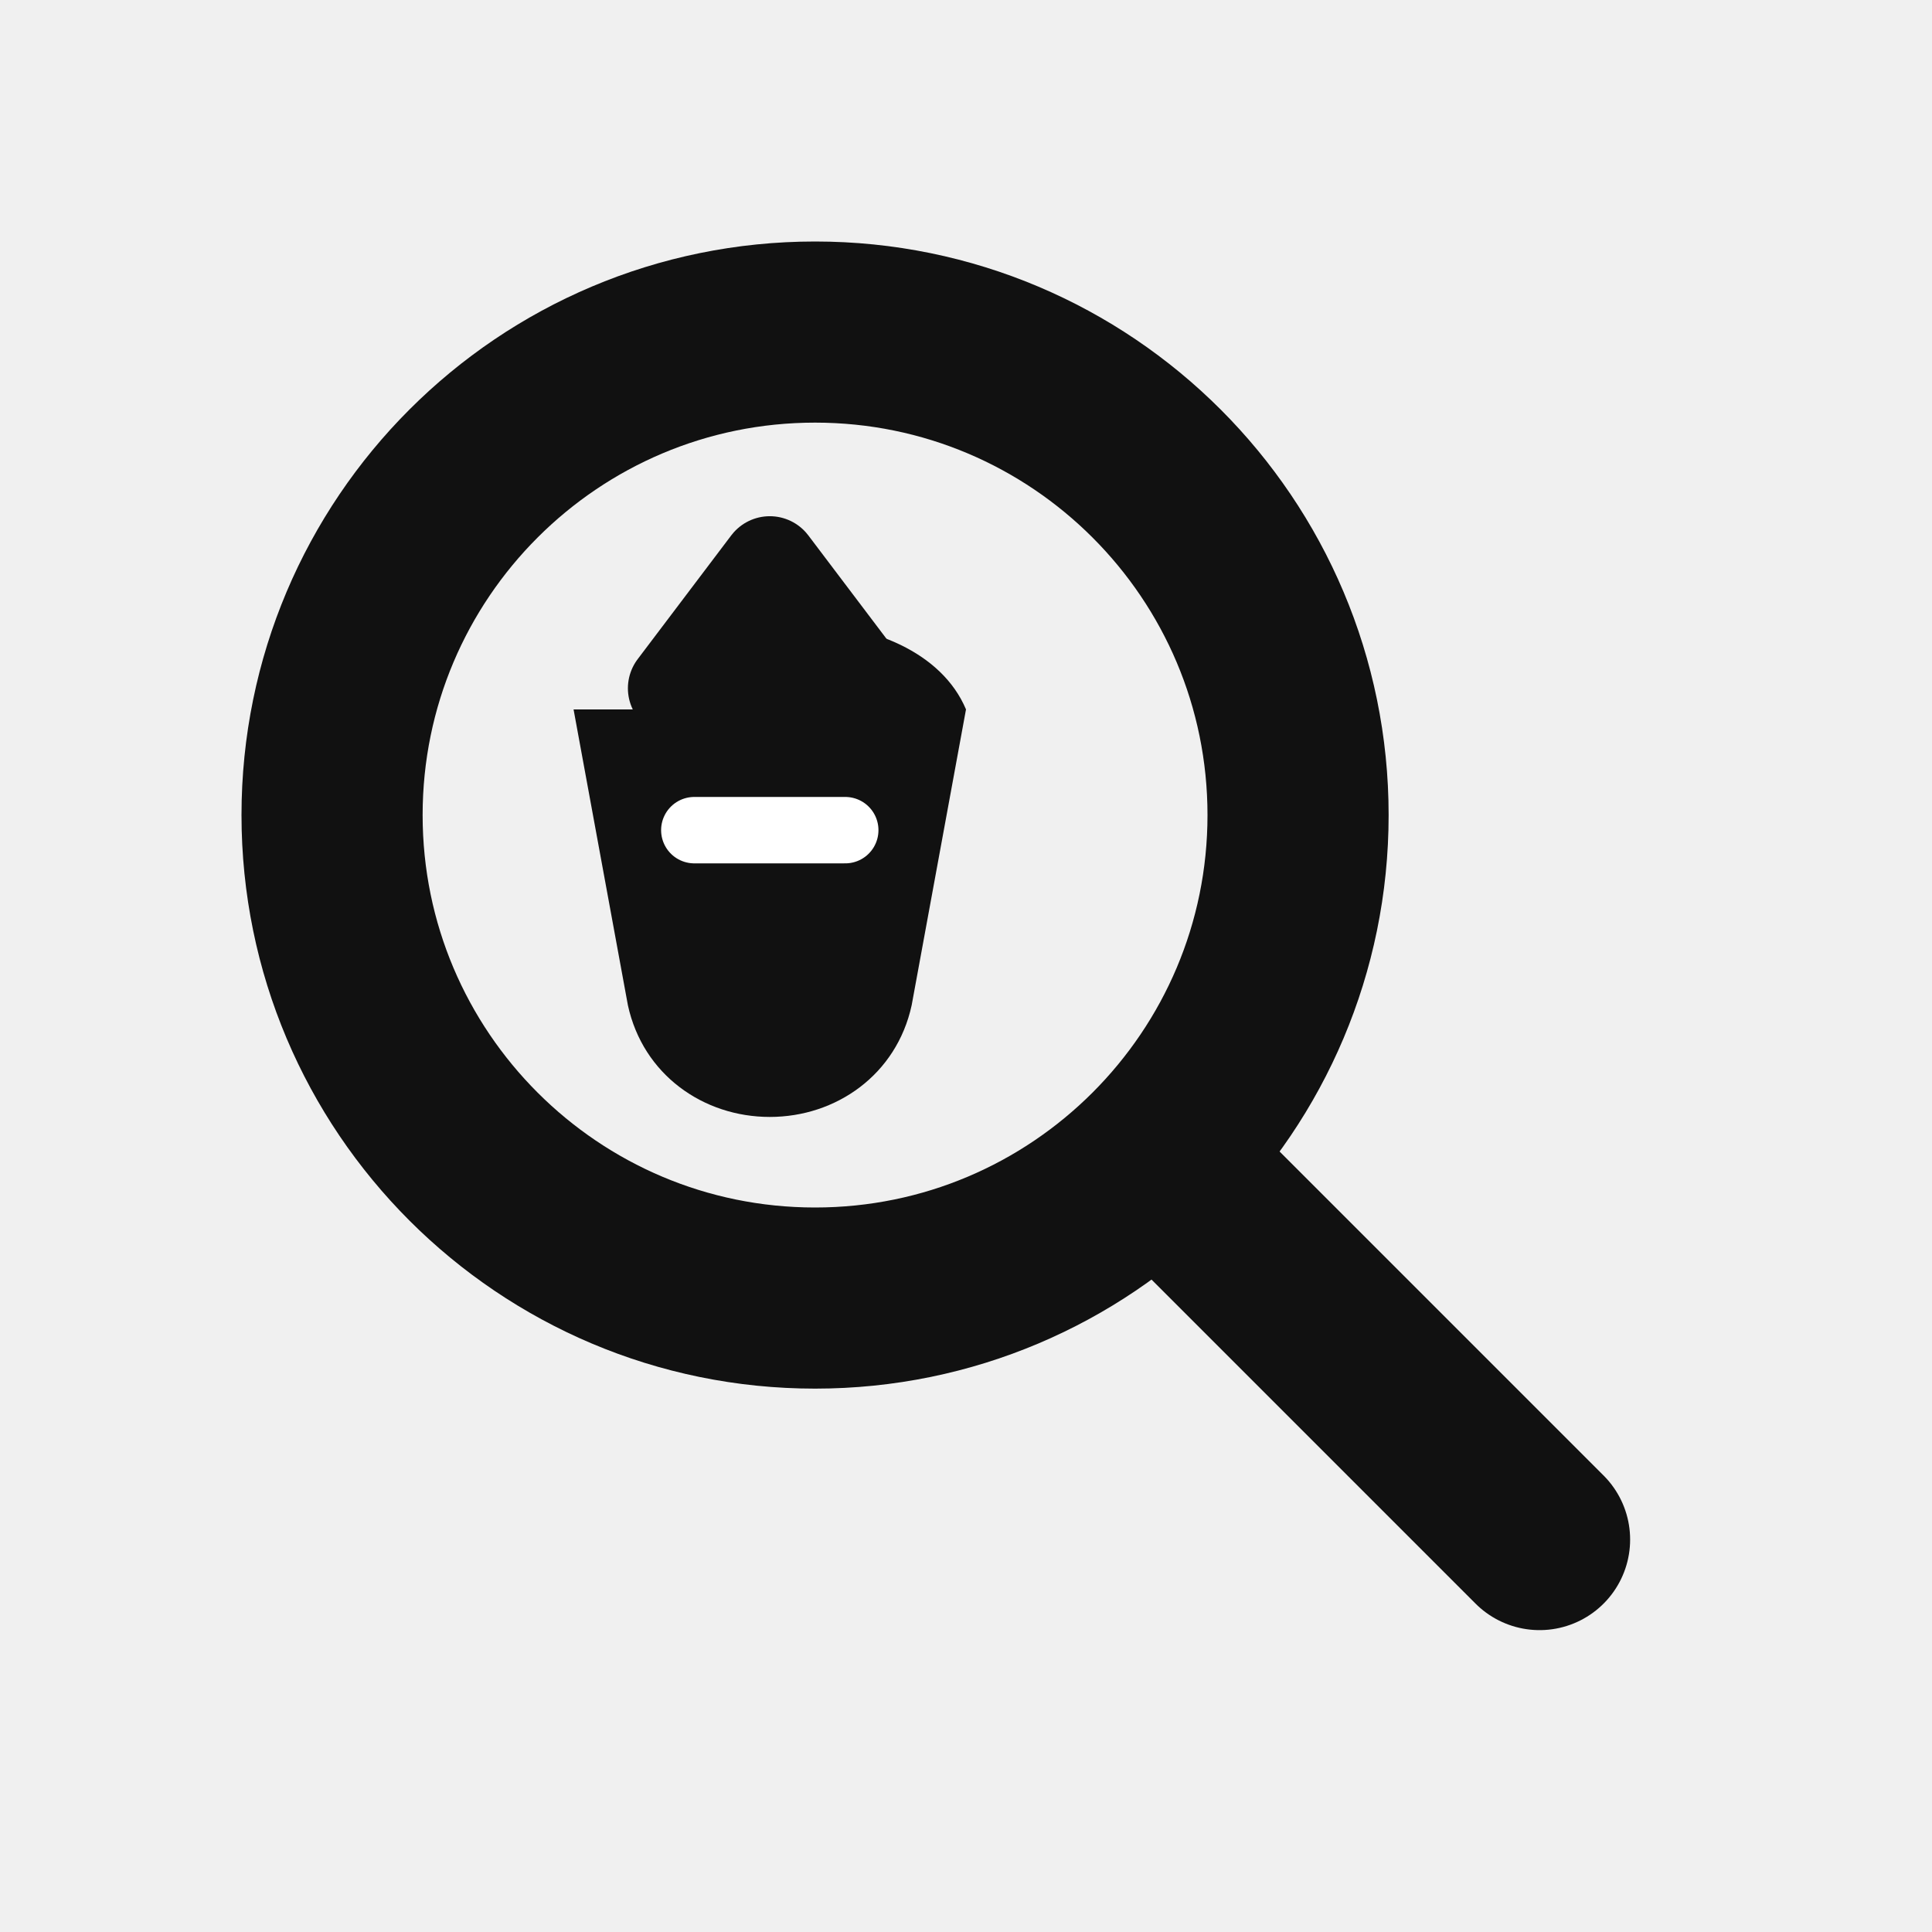
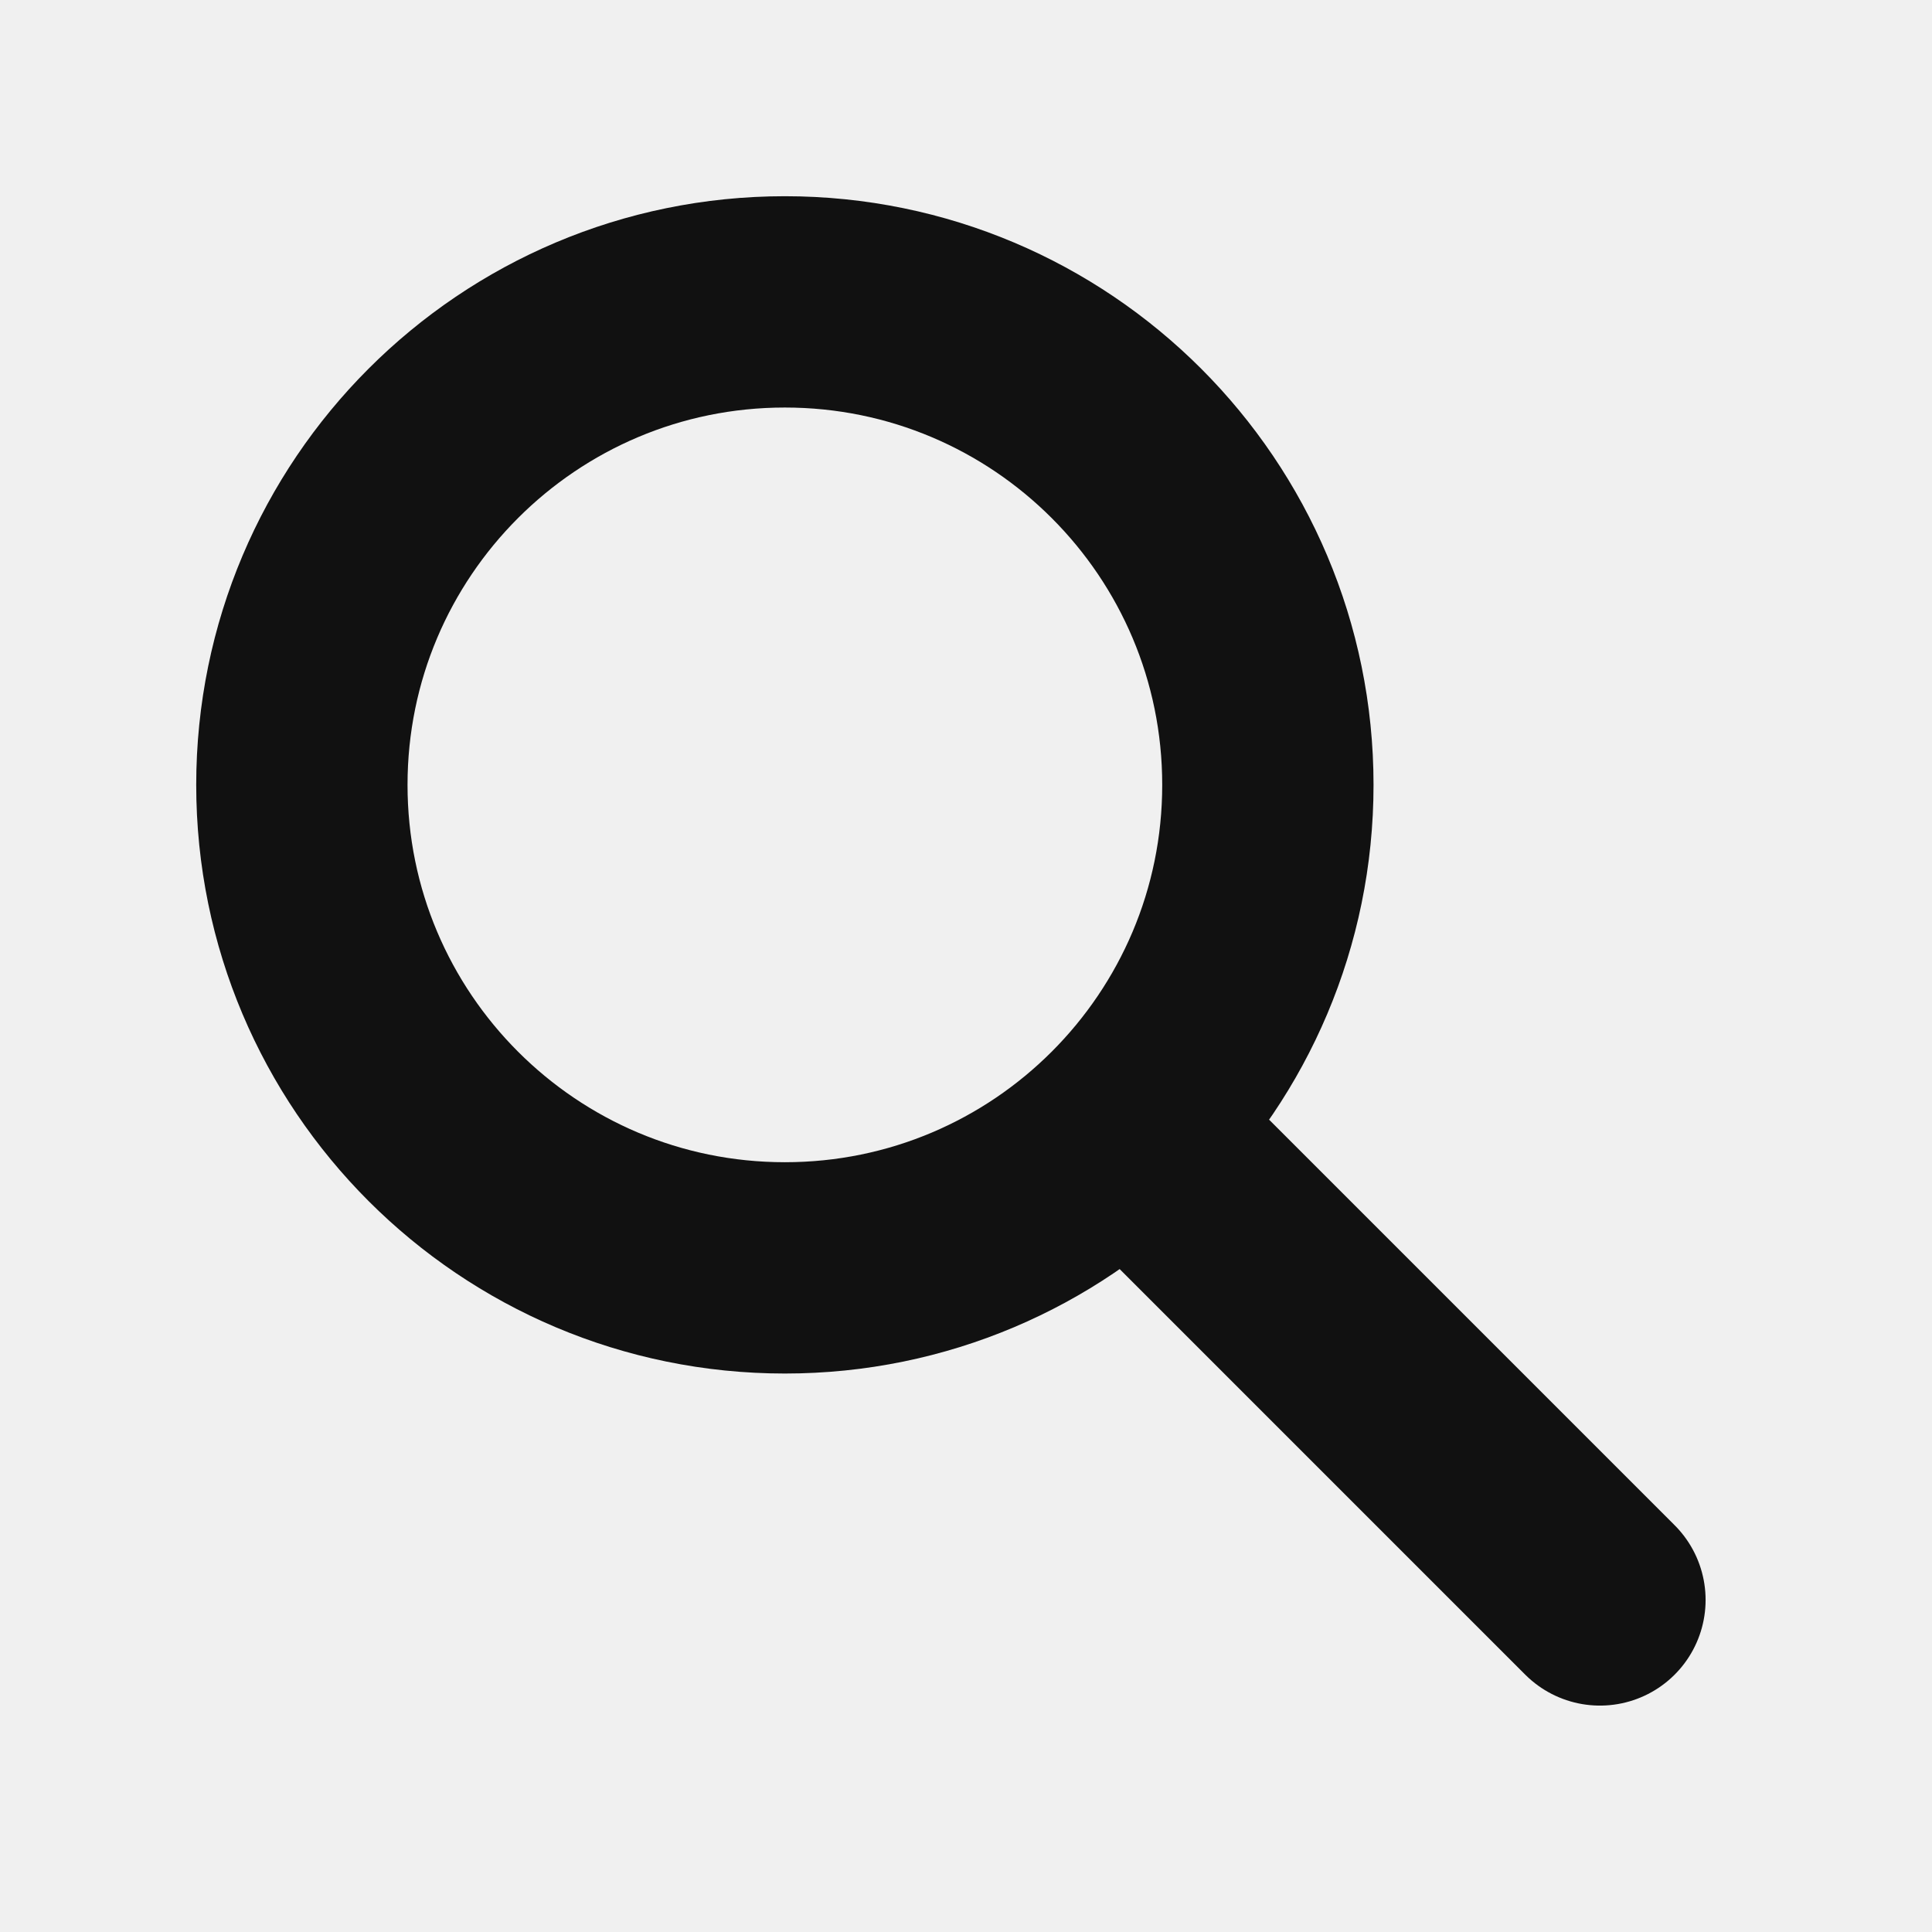
- <svg xmlns="http://www.w3.org/2000/svg" viewBox="0 0 64 64" role="img" aria-label="ゴミ分別けんさく favicon">
-   <circle cx="27" cy="27" r="16" fill="none" stroke="#111111" stroke-linecap="round" stroke-width="6" />
-   <path d="M38.5 38.5 51 51" fill="none" stroke="#111111" stroke-linecap="round" stroke-width="6" />
-   <path d="M21 23.5c1.6-3.8 9.4-3.8 11 0l-1.8 9.8c-.5 2.3-2.5 3.7-4.7 3.7s-4.2-1.4-4.7-3.7L19 23.5Z" fill="#111111" />
-   <path d="m22.4 22.8 3.1-4.1 3.1 4.1" fill="none" stroke="#111111" stroke-linecap="round" stroke-linejoin="round" stroke-width="3.2" />
-   <path d="M23 27.5h5" fill="none" stroke="#ffffff" stroke-linecap="round" stroke-width="2.2" />
+ <svg xmlns="http://www.w3.org/2000/svg" viewBox="0 0 64 64" role="img" aria-label="虫眼鏡の favicon">
+   <circle cx="26" cy="26" r="16" fill="none" stroke="#111111" stroke-linecap="round" stroke-width="7" />
+   <path d="M39 39 53 53" fill="none" stroke="#111111" stroke-linecap="round" stroke-width="7" />
</svg>
